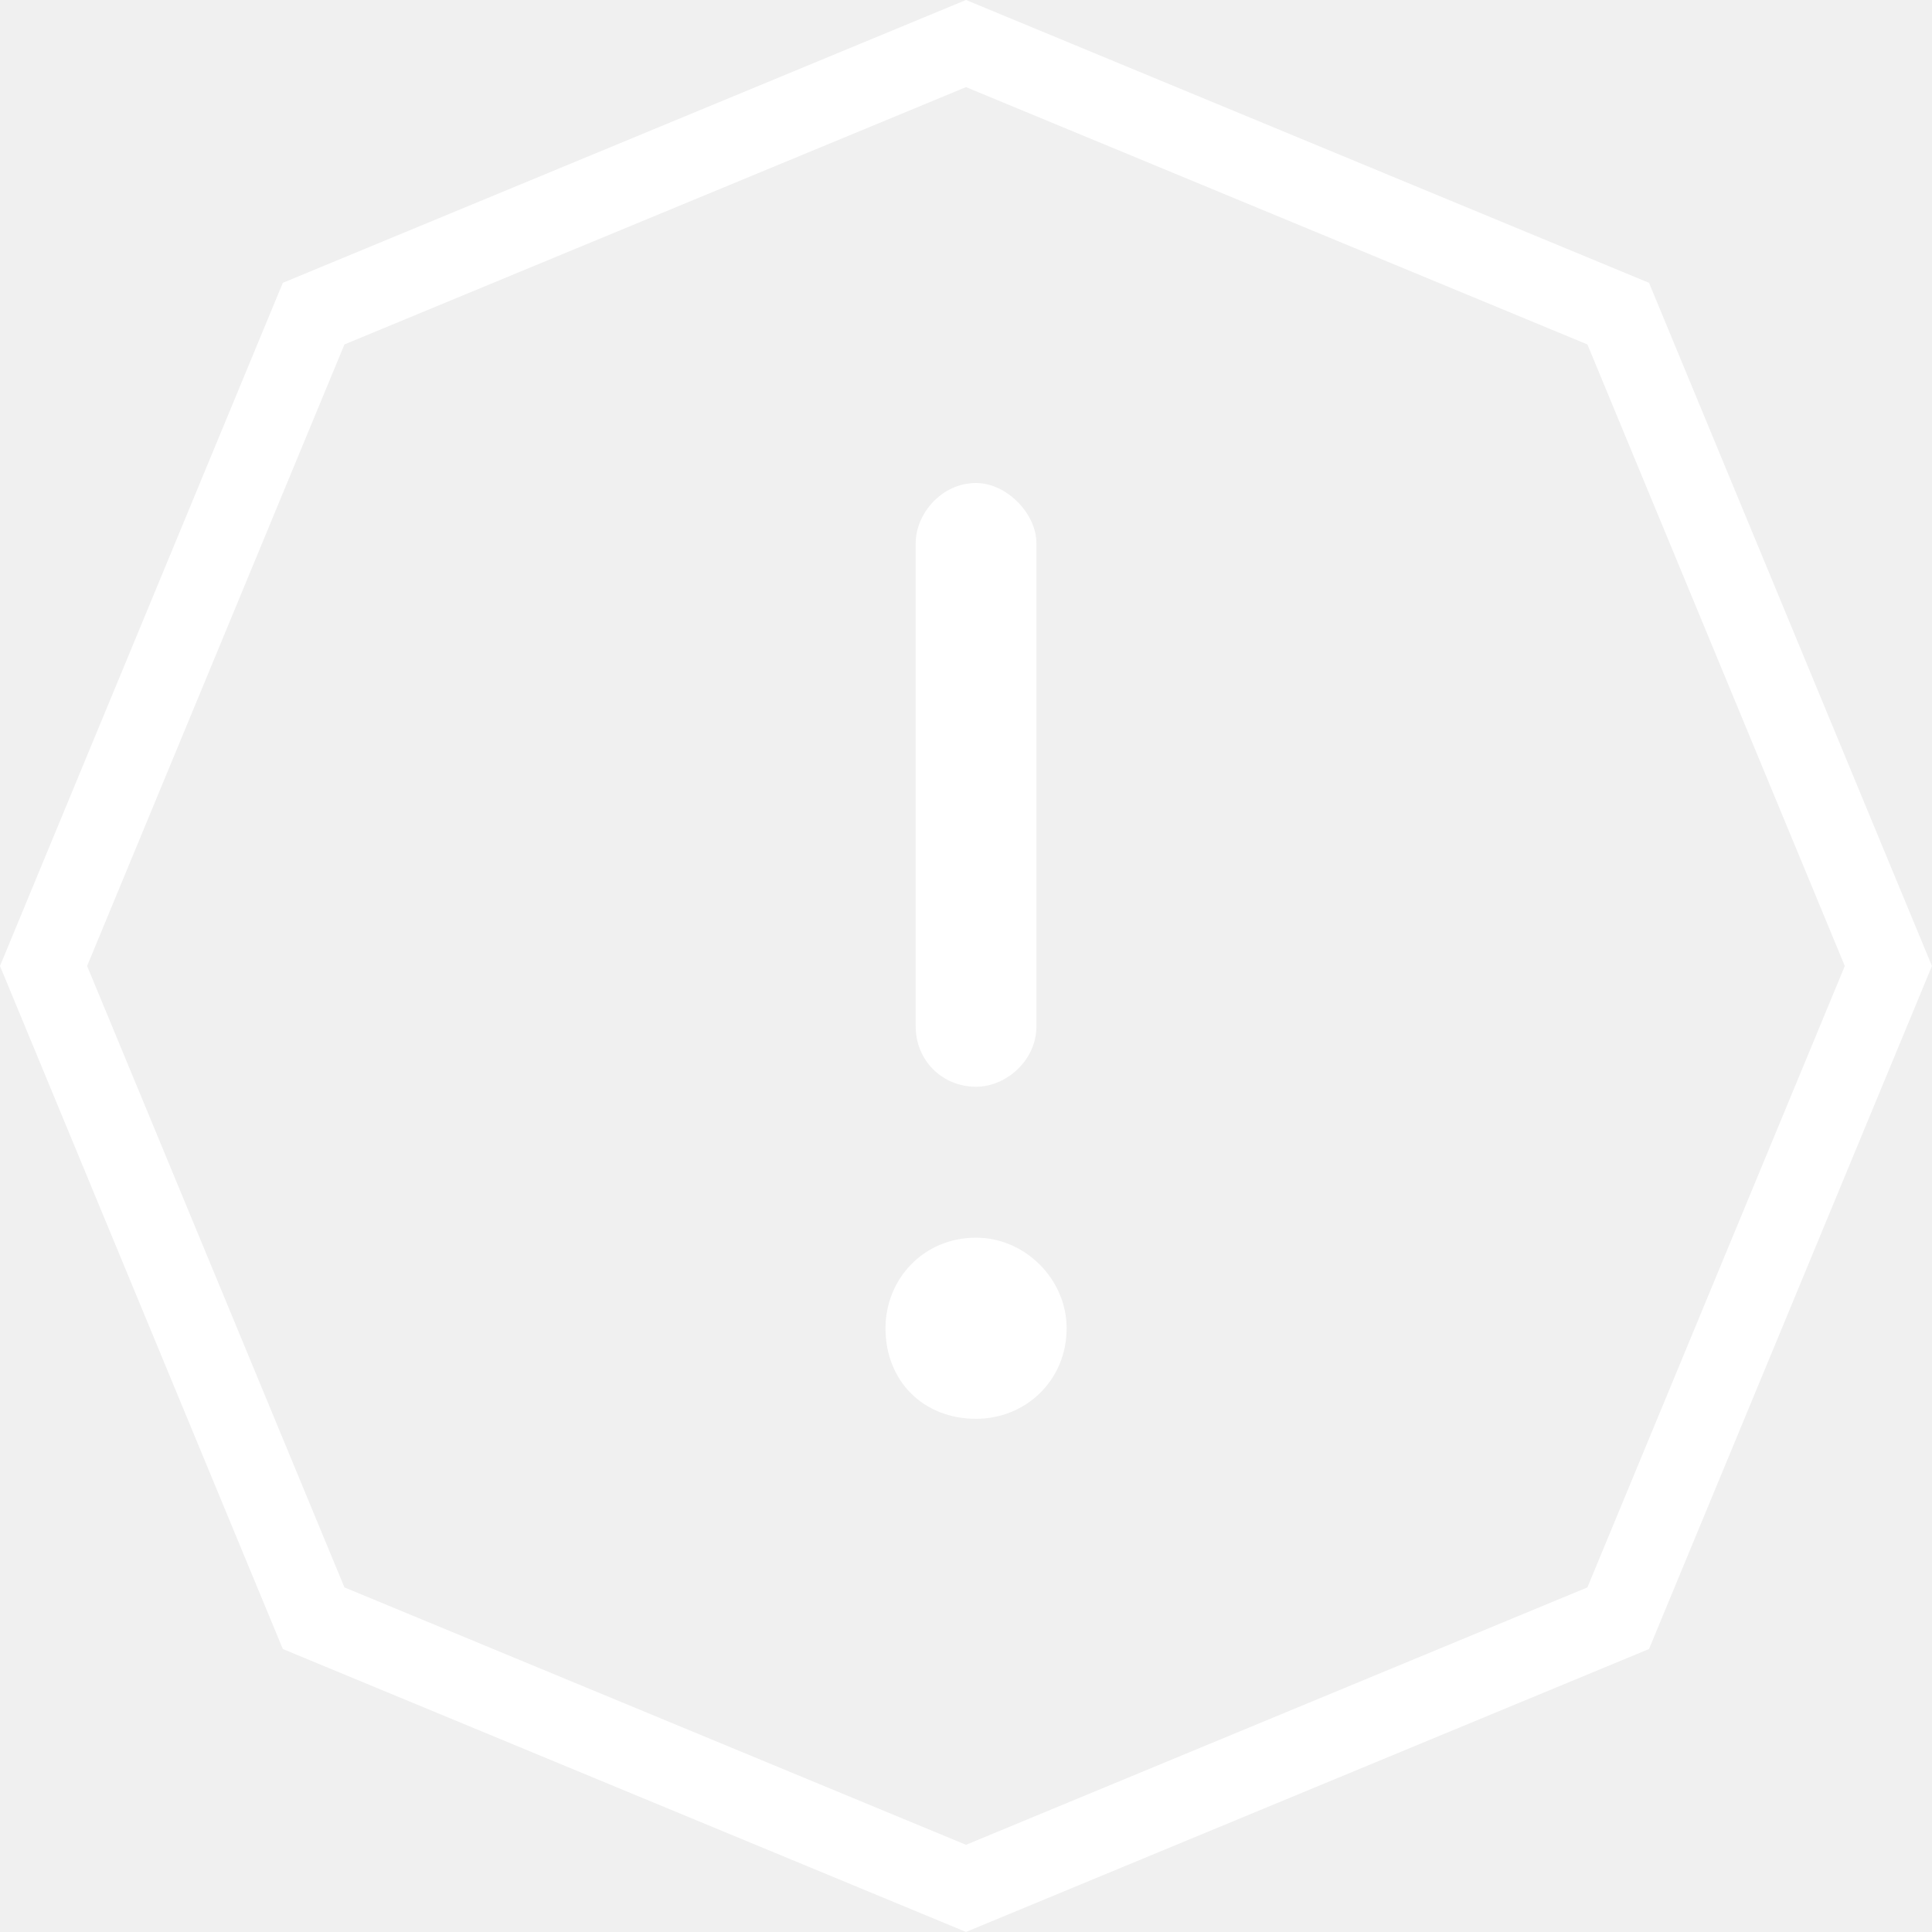
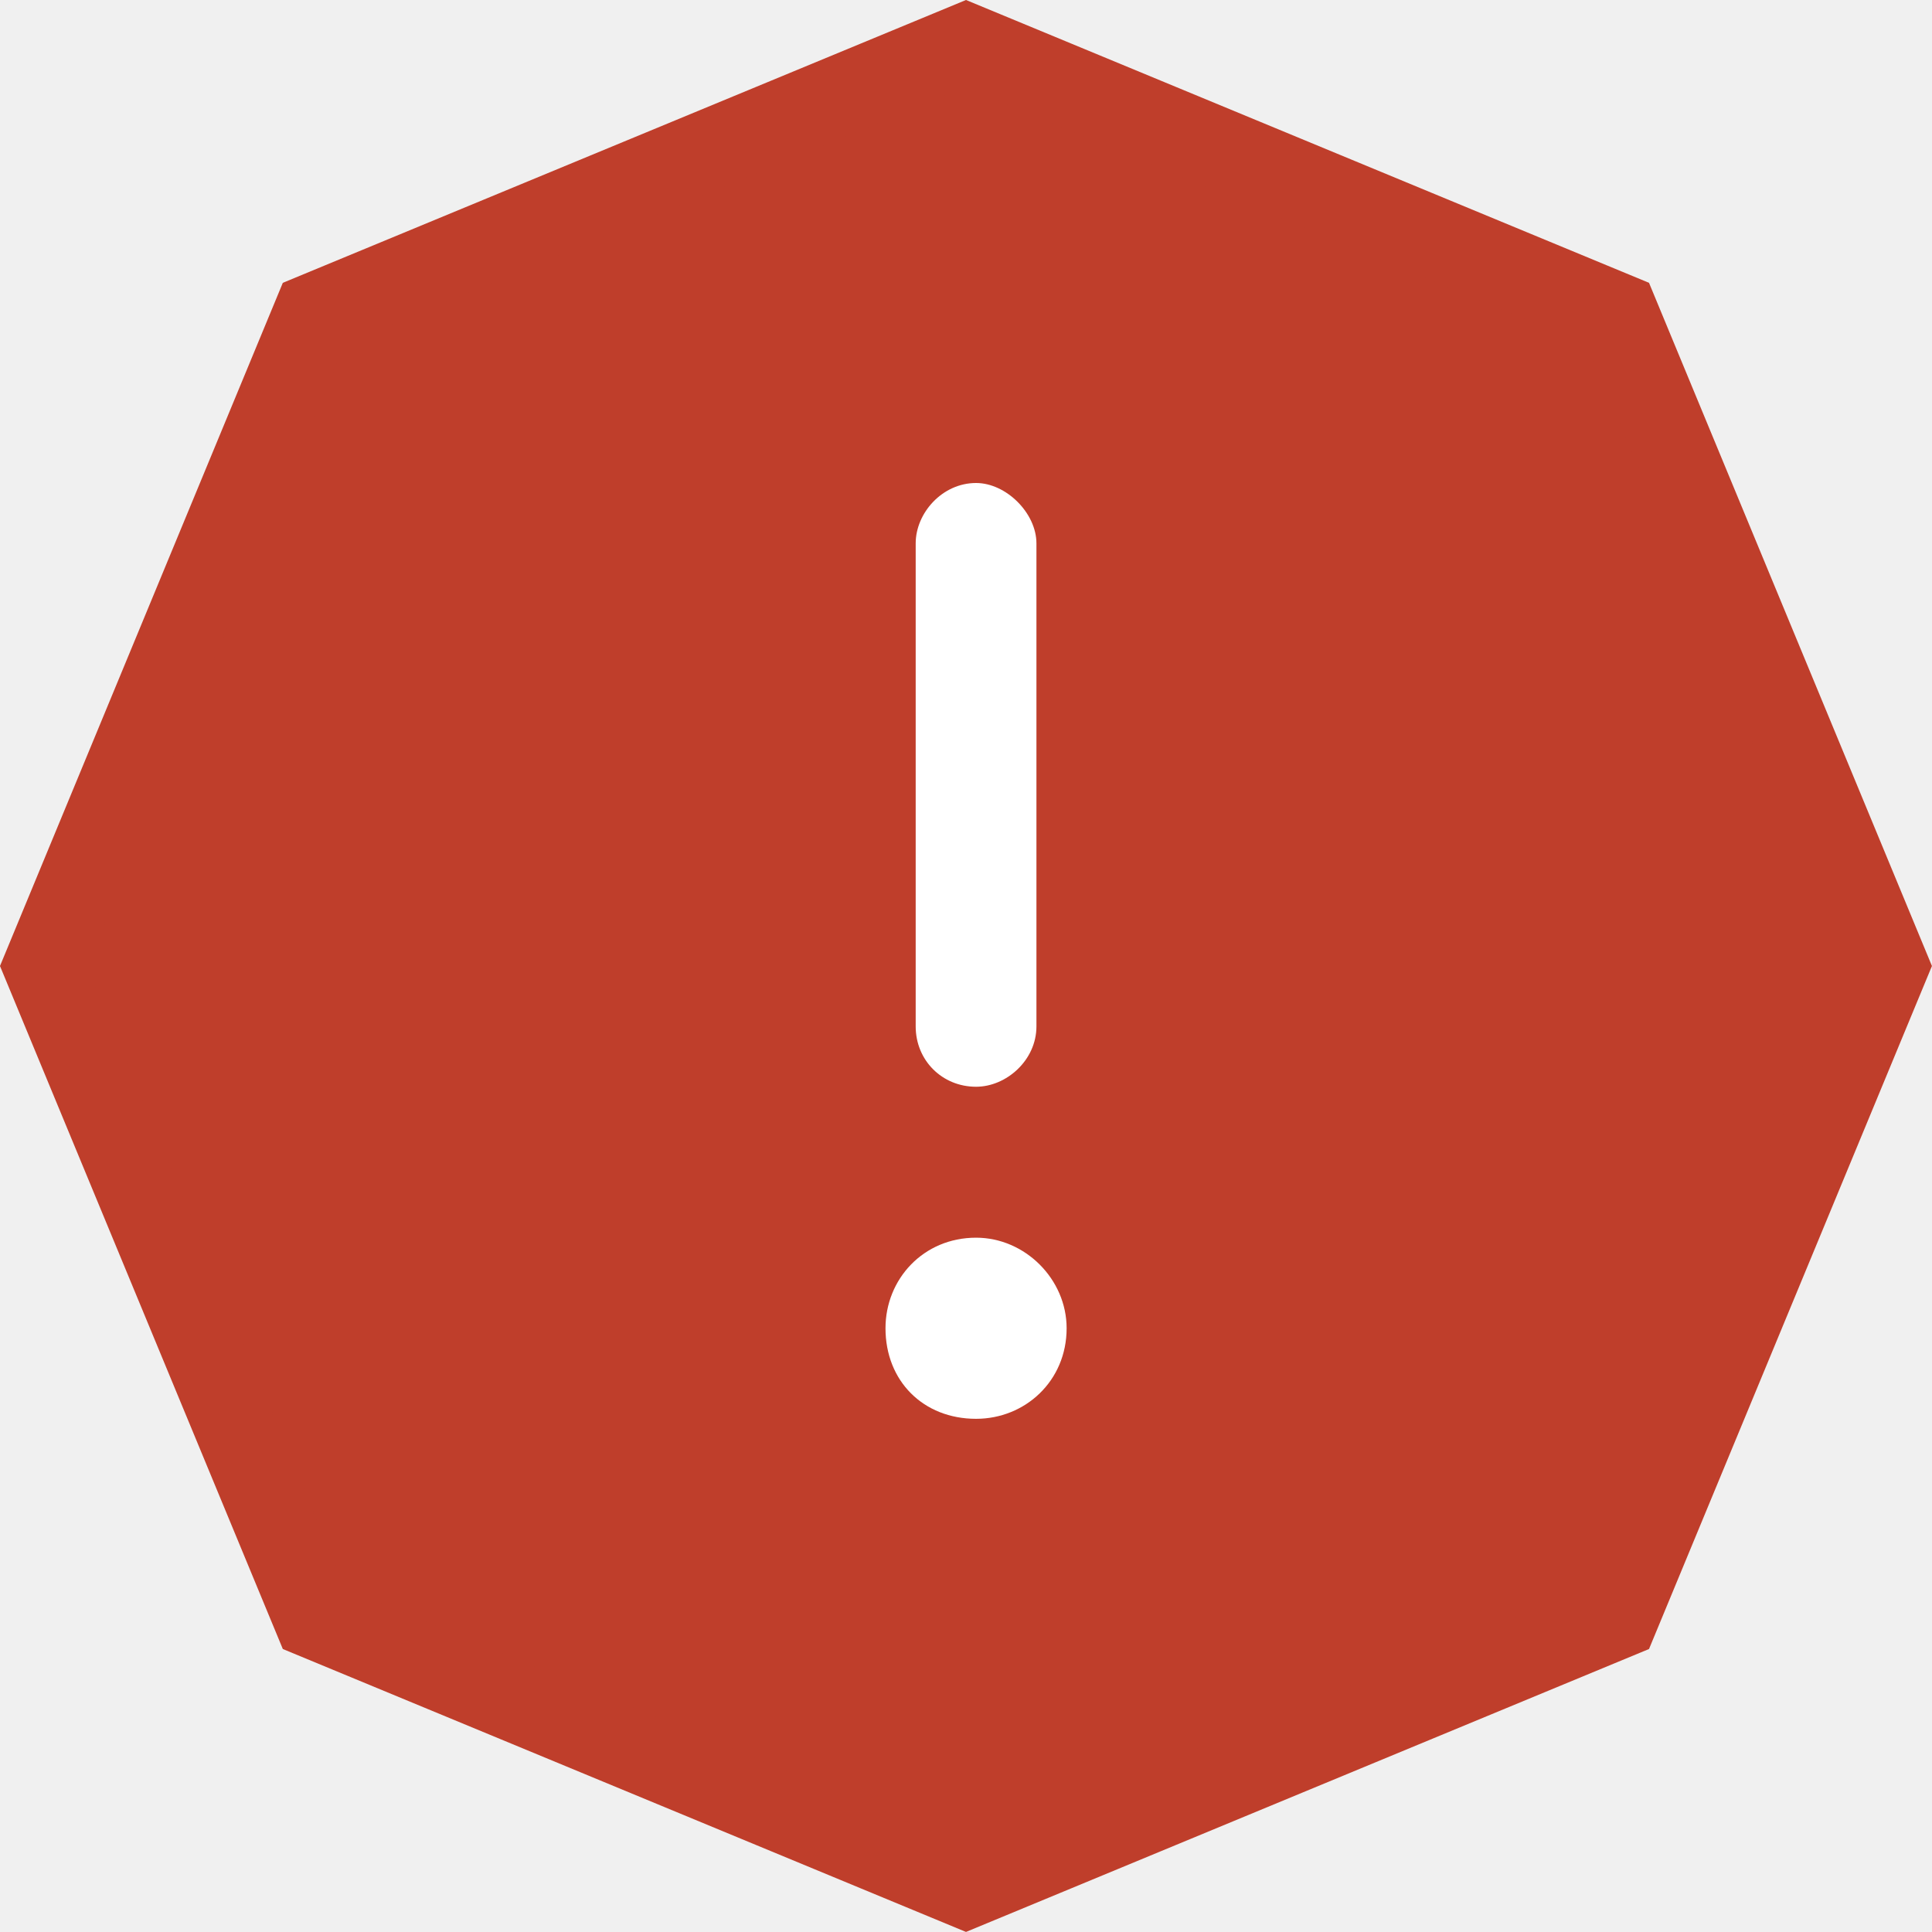
- <svg xmlns="http://www.w3.org/2000/svg" preserveAspectRatio="none" overflow="visible" style="display: block;" width="24" height="24" viewBox="0 0 24 24" fill="none">
-   <g id="ico_attention">
-     <path id="ïª" d="M12.125 6C12.5 6 12.875 6.375 12.875 6.75V12.75C12.875 13.172 12.5 13.5 12.125 13.5C11.703 13.5 11.375 13.172 11.375 12.75V6.75C11.375 6.375 11.703 6 12.125 6ZM13.25 16.5C13.25 17.156 12.734 17.625 12.125 17.625C11.469 17.625 11 17.156 11 16.5C11 15.891 11.469 15.375 12.125 15.375C12.734 15.375 13.25 15.891 13.25 16.5Z" fill="white" />
-     <path id="Polygon 7" d="M20.102 3.896L23.458 12L20.102 20.102L12 23.458L3.896 20.102L0.541 12L3.896 3.896L12 0.541L20.102 3.896Z" stroke="white" />
-   </g>
+ <svg xmlns="http://www.w3.org/2000/svg" width="24" height="24" viewBox="0 0 24 24" fill="none">
+   <path d="M20.102 3.896L23.458 12L20.102 20.102L12 23.458L3.896 20.102L0.541 12L3.896 3.896L12 0.541L20.102 3.896Z" fill="#BF3E2B" stroke="#BF3E2B" />
+   <path d="M12.125 6C12.5 6 12.875 6.375 12.875 6.75V12.75C12.875 13.172 12.5 13.5 12.125 13.5C11.703 13.5 11.375 13.172 11.375 12.75V6.75C11.375 6.375 11.703 6 12.125 6ZM13.25 16.5C13.25 17.156 12.734 17.625 12.125 17.625C11.469 17.625 11 17.156 11 16.5C11 15.891 11.469 15.375 12.125 15.375C12.734 15.375 13.25 15.891 13.25 16.5Z" fill="white" />
</svg>
